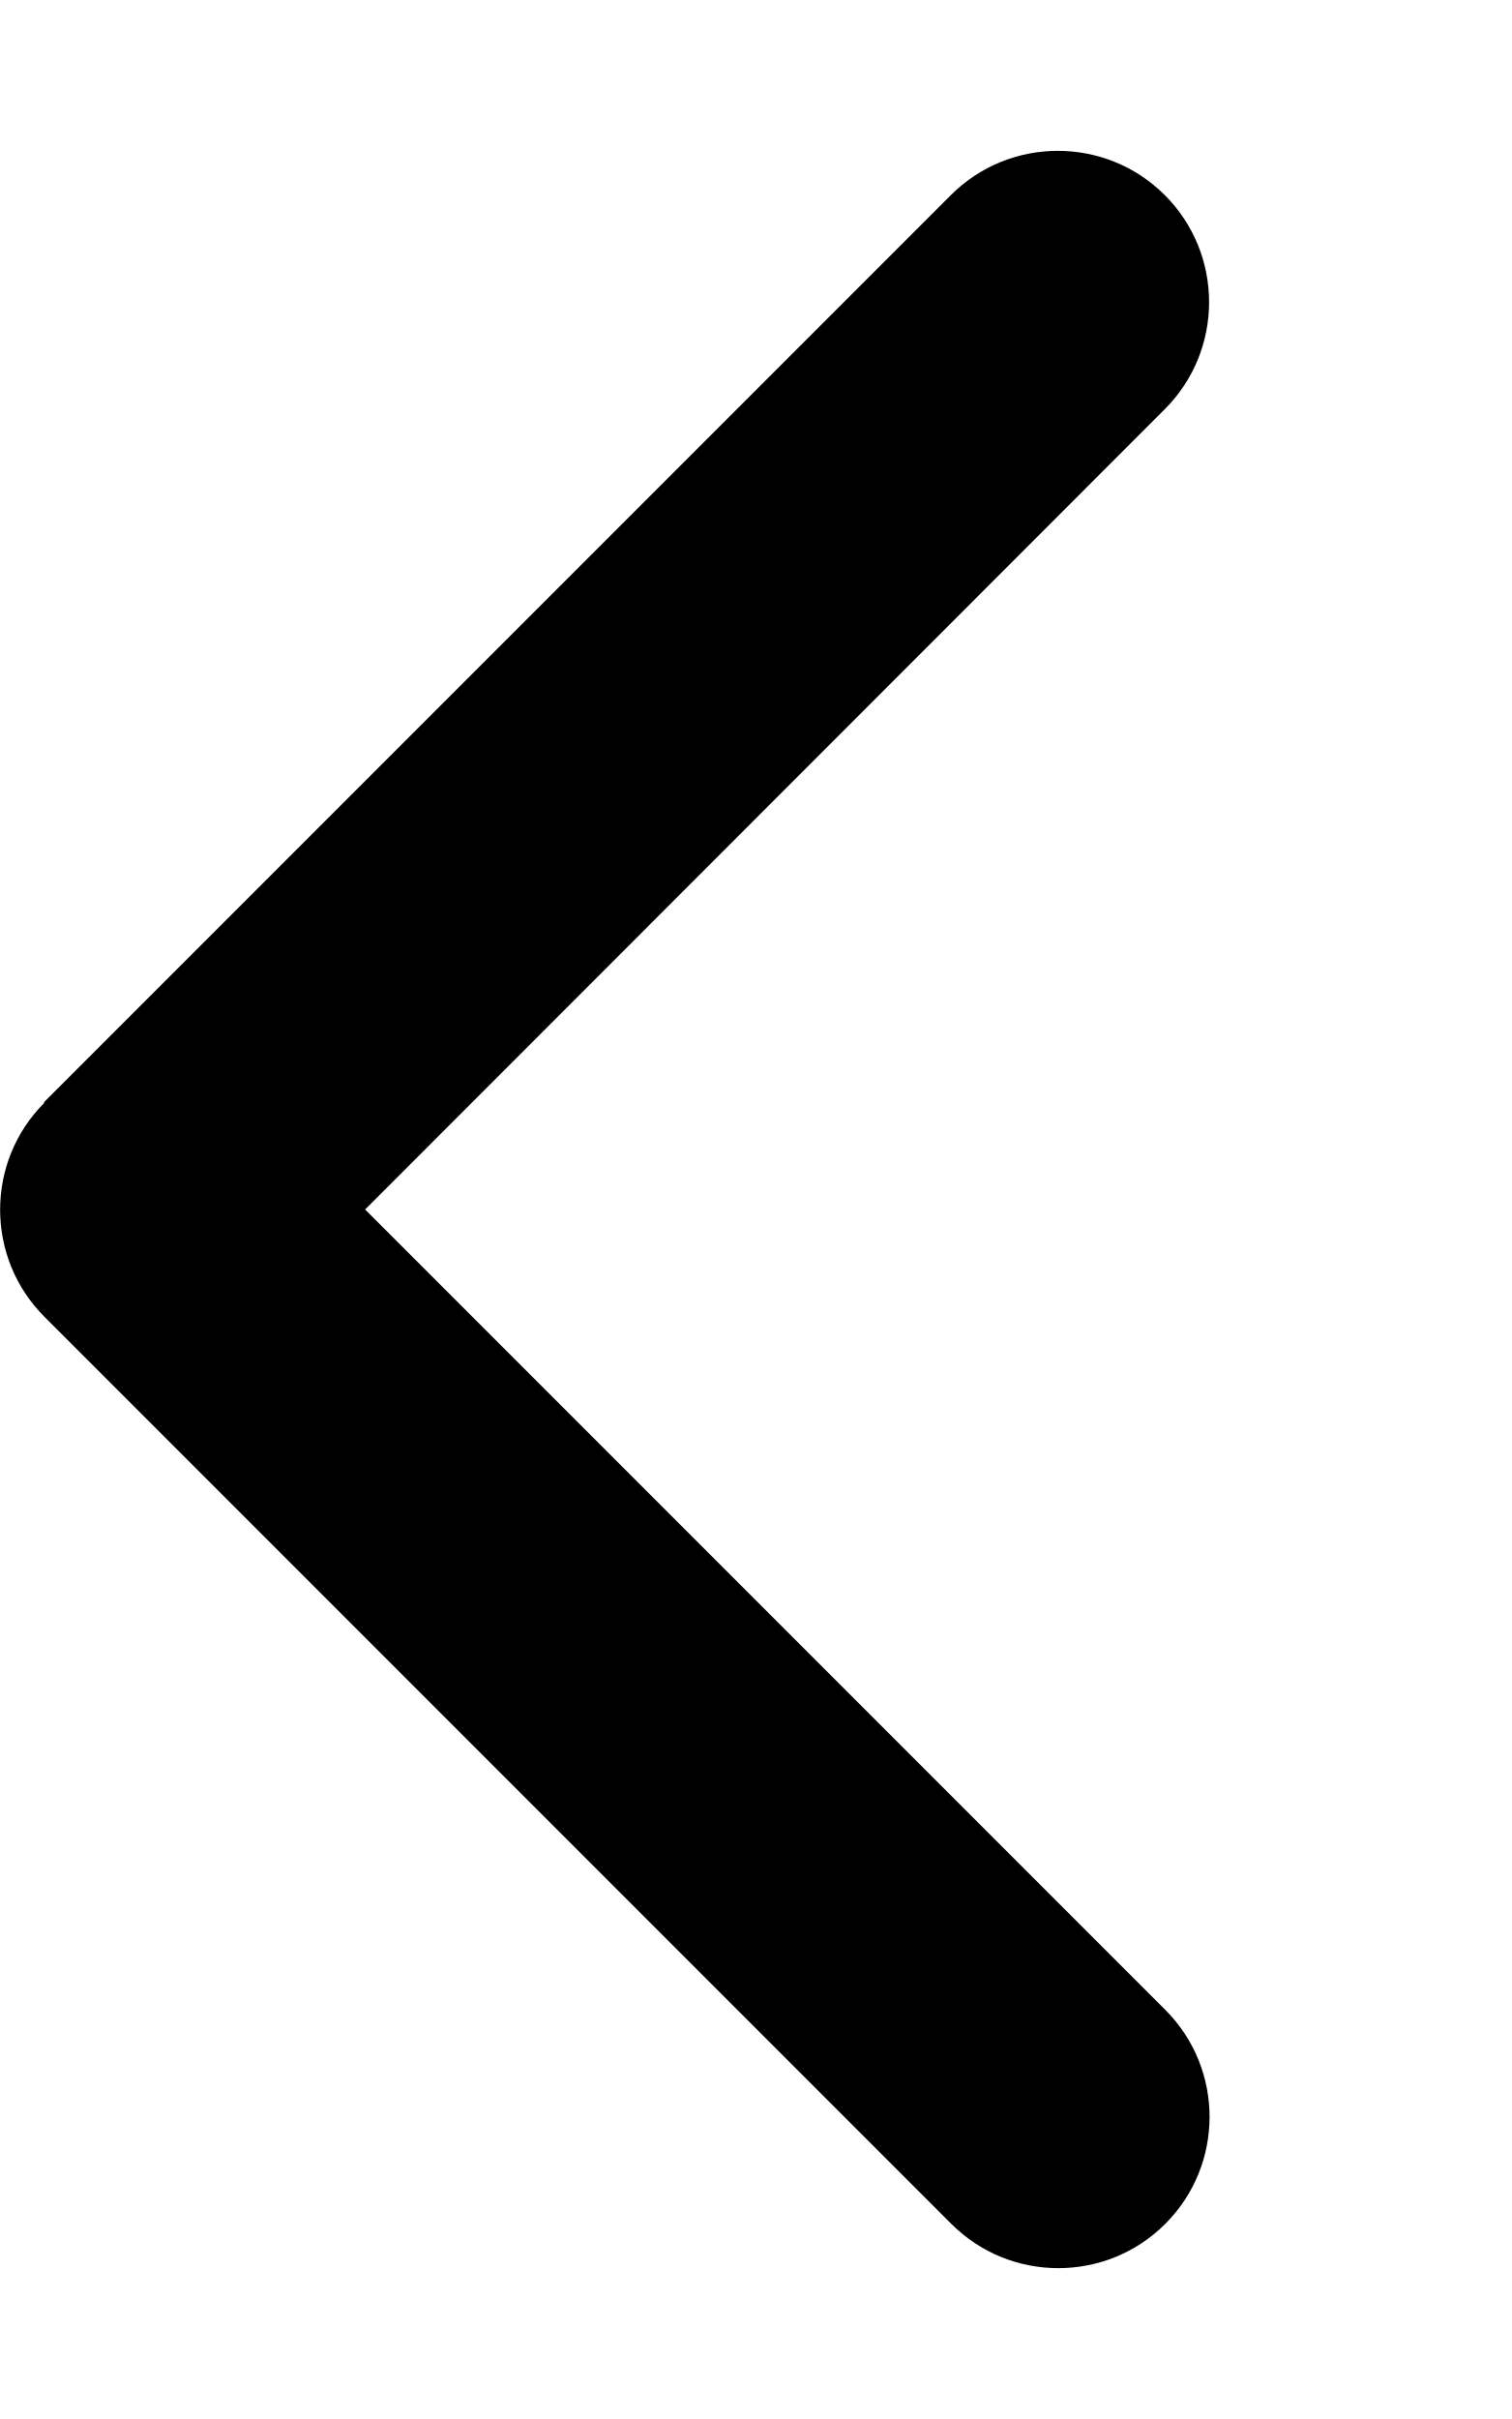
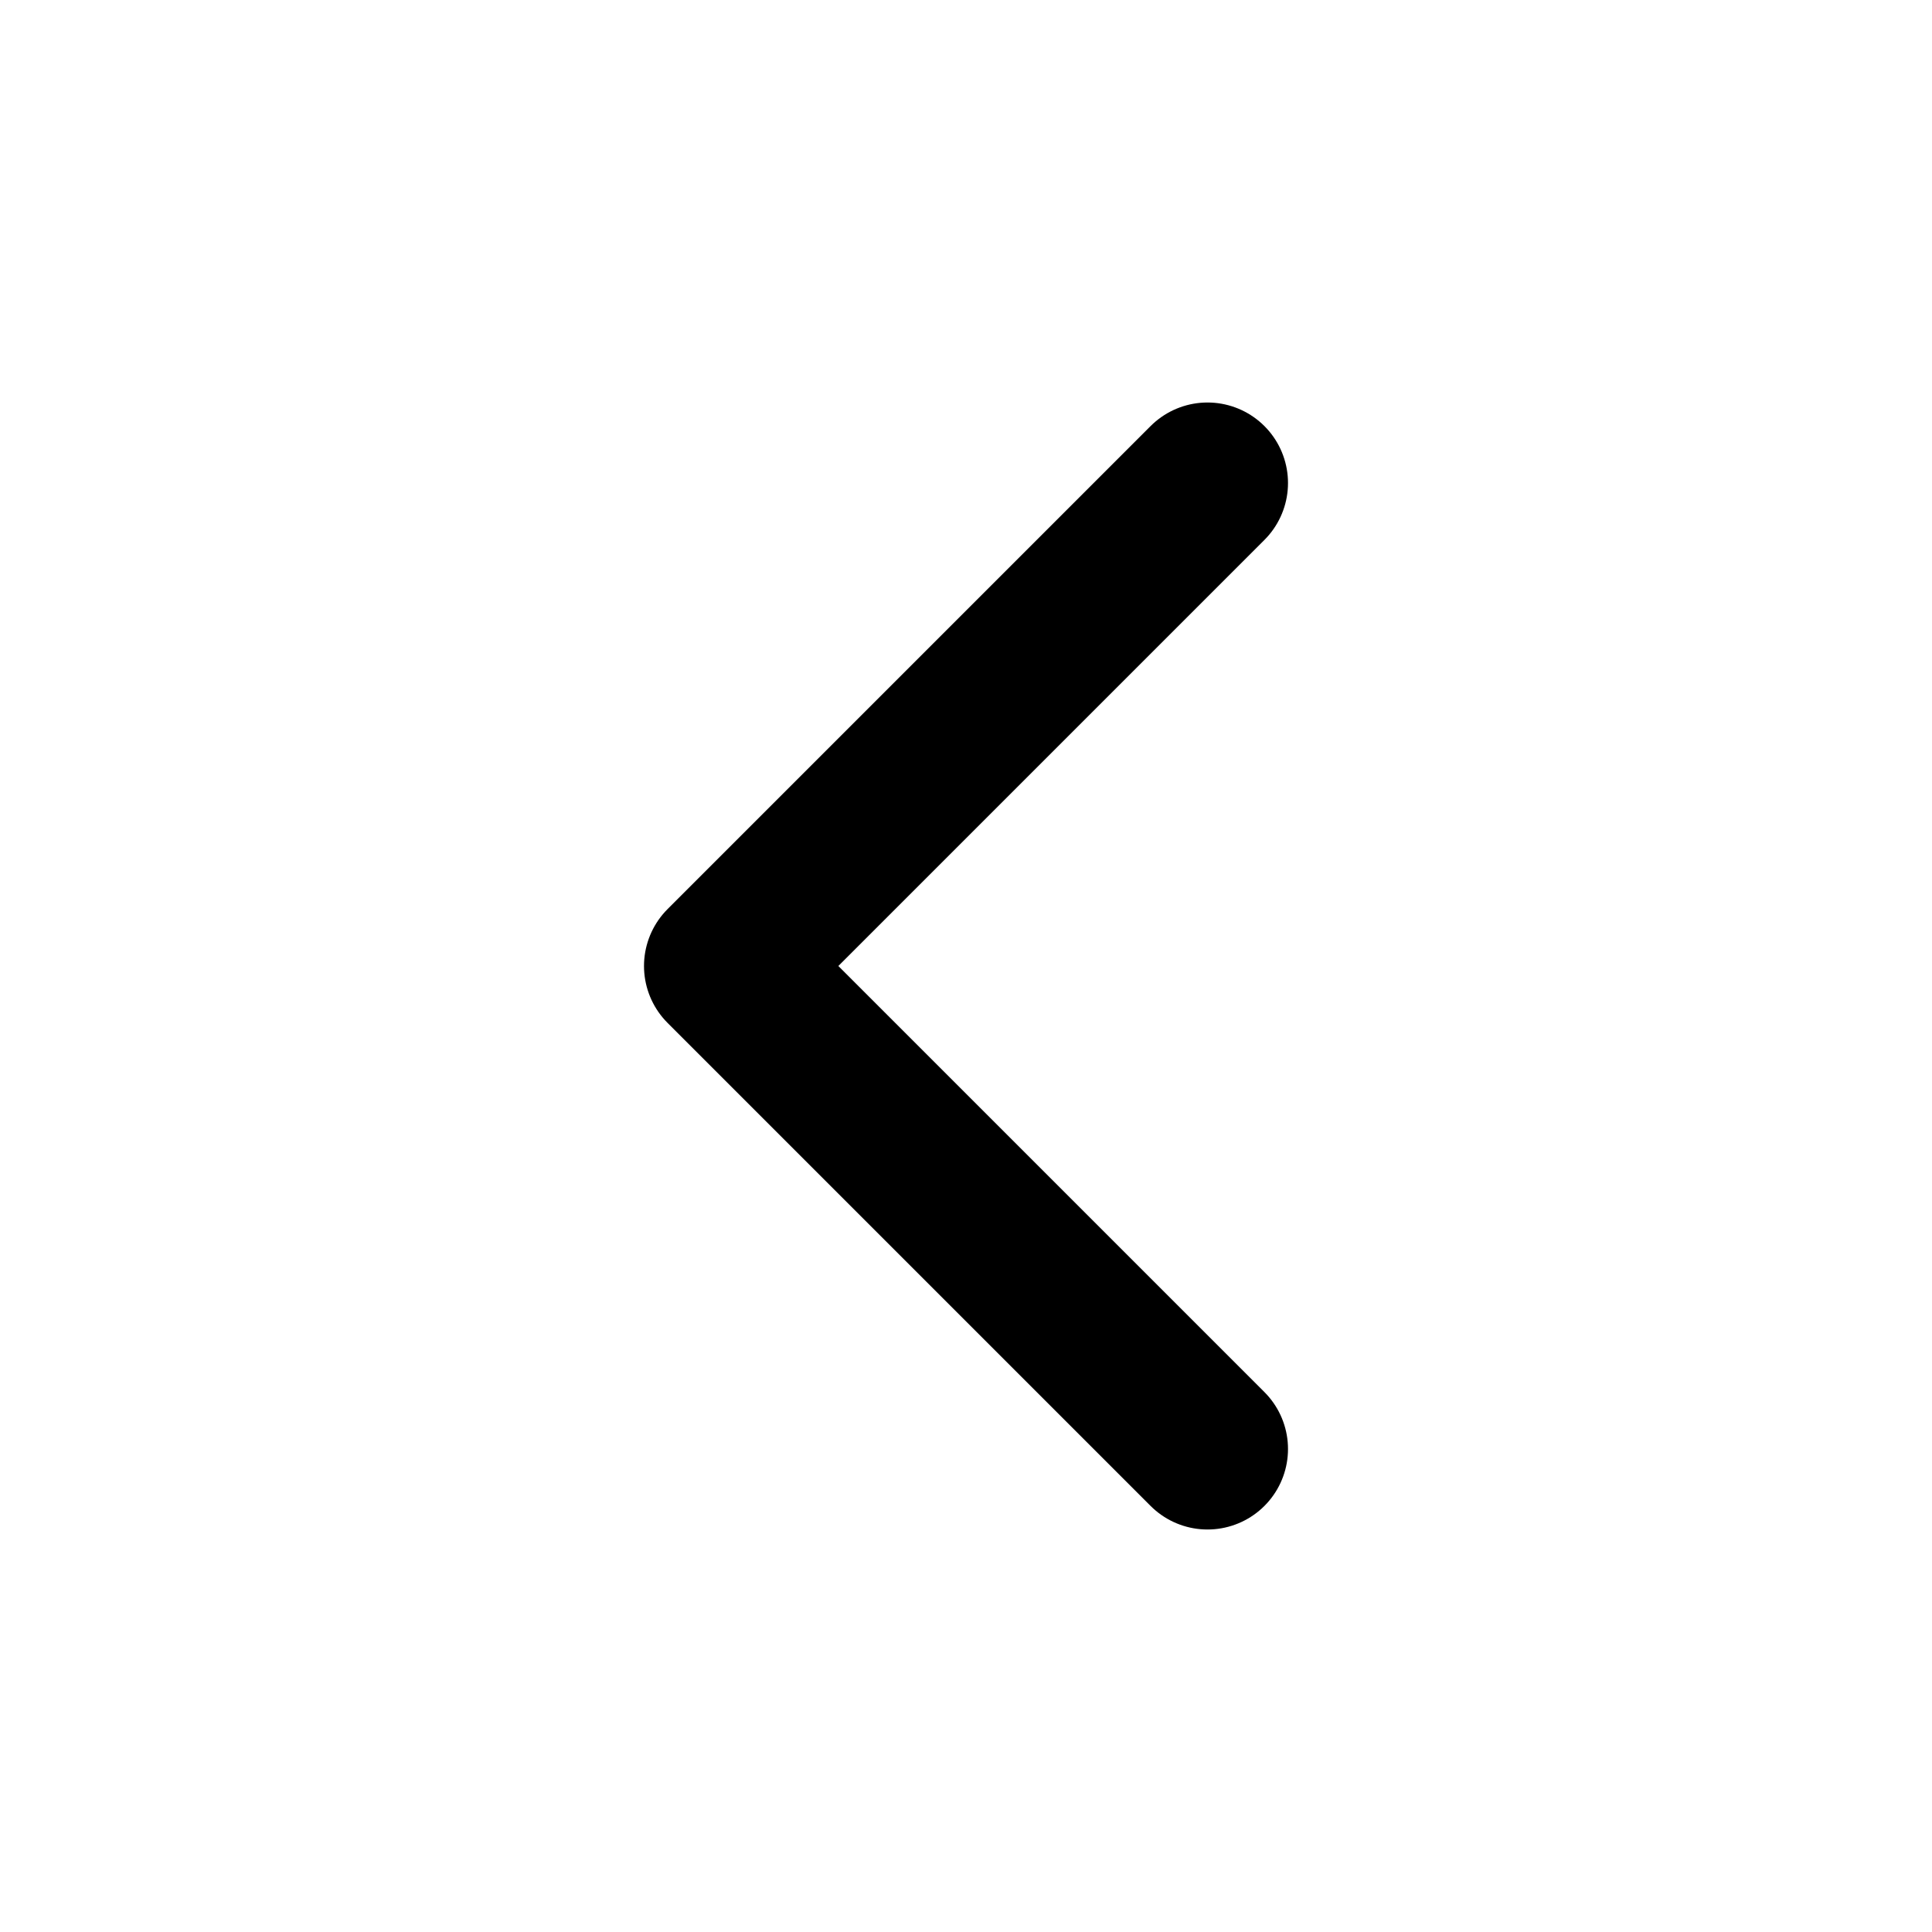
- <svg xmlns="http://www.w3.org/2000/svg" viewBox="0 0 320 512">
-   <path d="M9.4 233.4c-12.5 12.5-12.5 32.8 0 45.3l192 192c12.5 12.5 32.8 12.5 45.3 0s12.5-32.8 0-45.3L77.3 256 246.6 86.6c12.5-12.5 12.5-32.8 0-45.3s-32.8-12.5-45.3 0l-192 192z" />
+ <svg xmlns="http://www.w3.org/2000/svg" width="24" height="24" viewBox="0 0 24 24" fill="none" stroke="currentColor" stroke-width="2" stroke-linecap="round" stroke-linejoin="round" class="lucide lucide-chevron-left-icon lucide-chevron-left">
+   <path d="m15 18-6-6 6-6" />
</svg>
